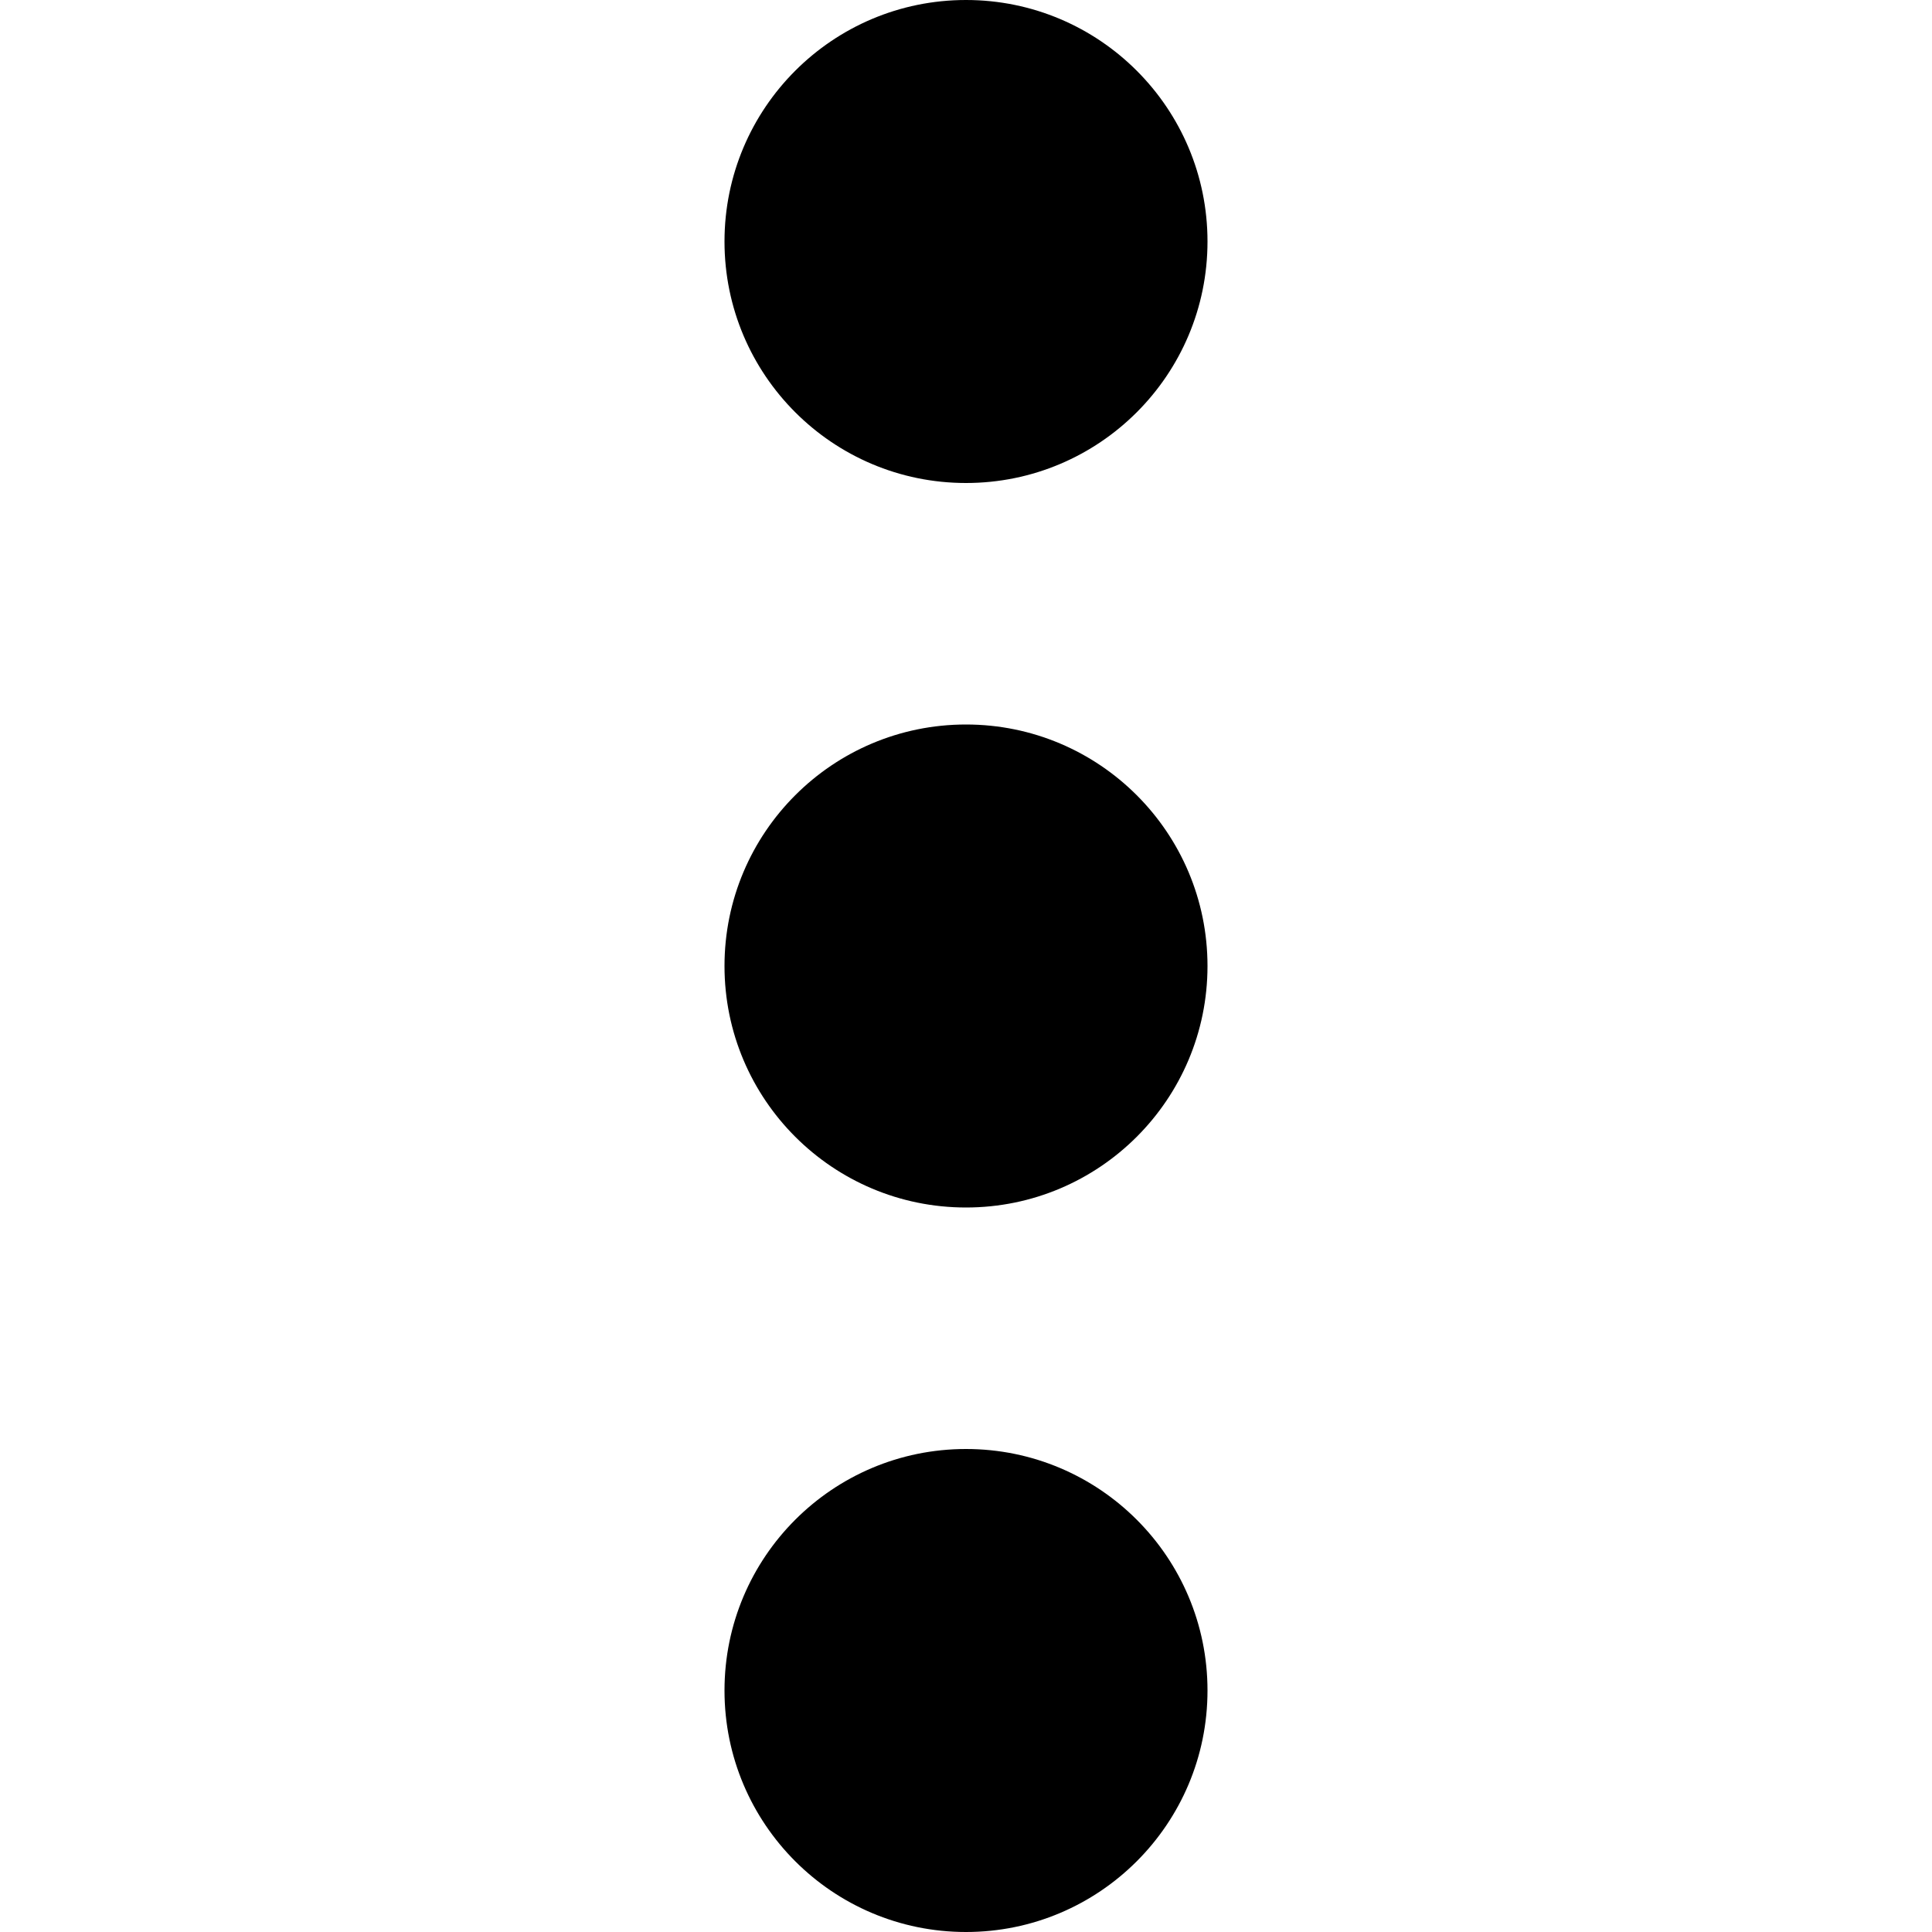
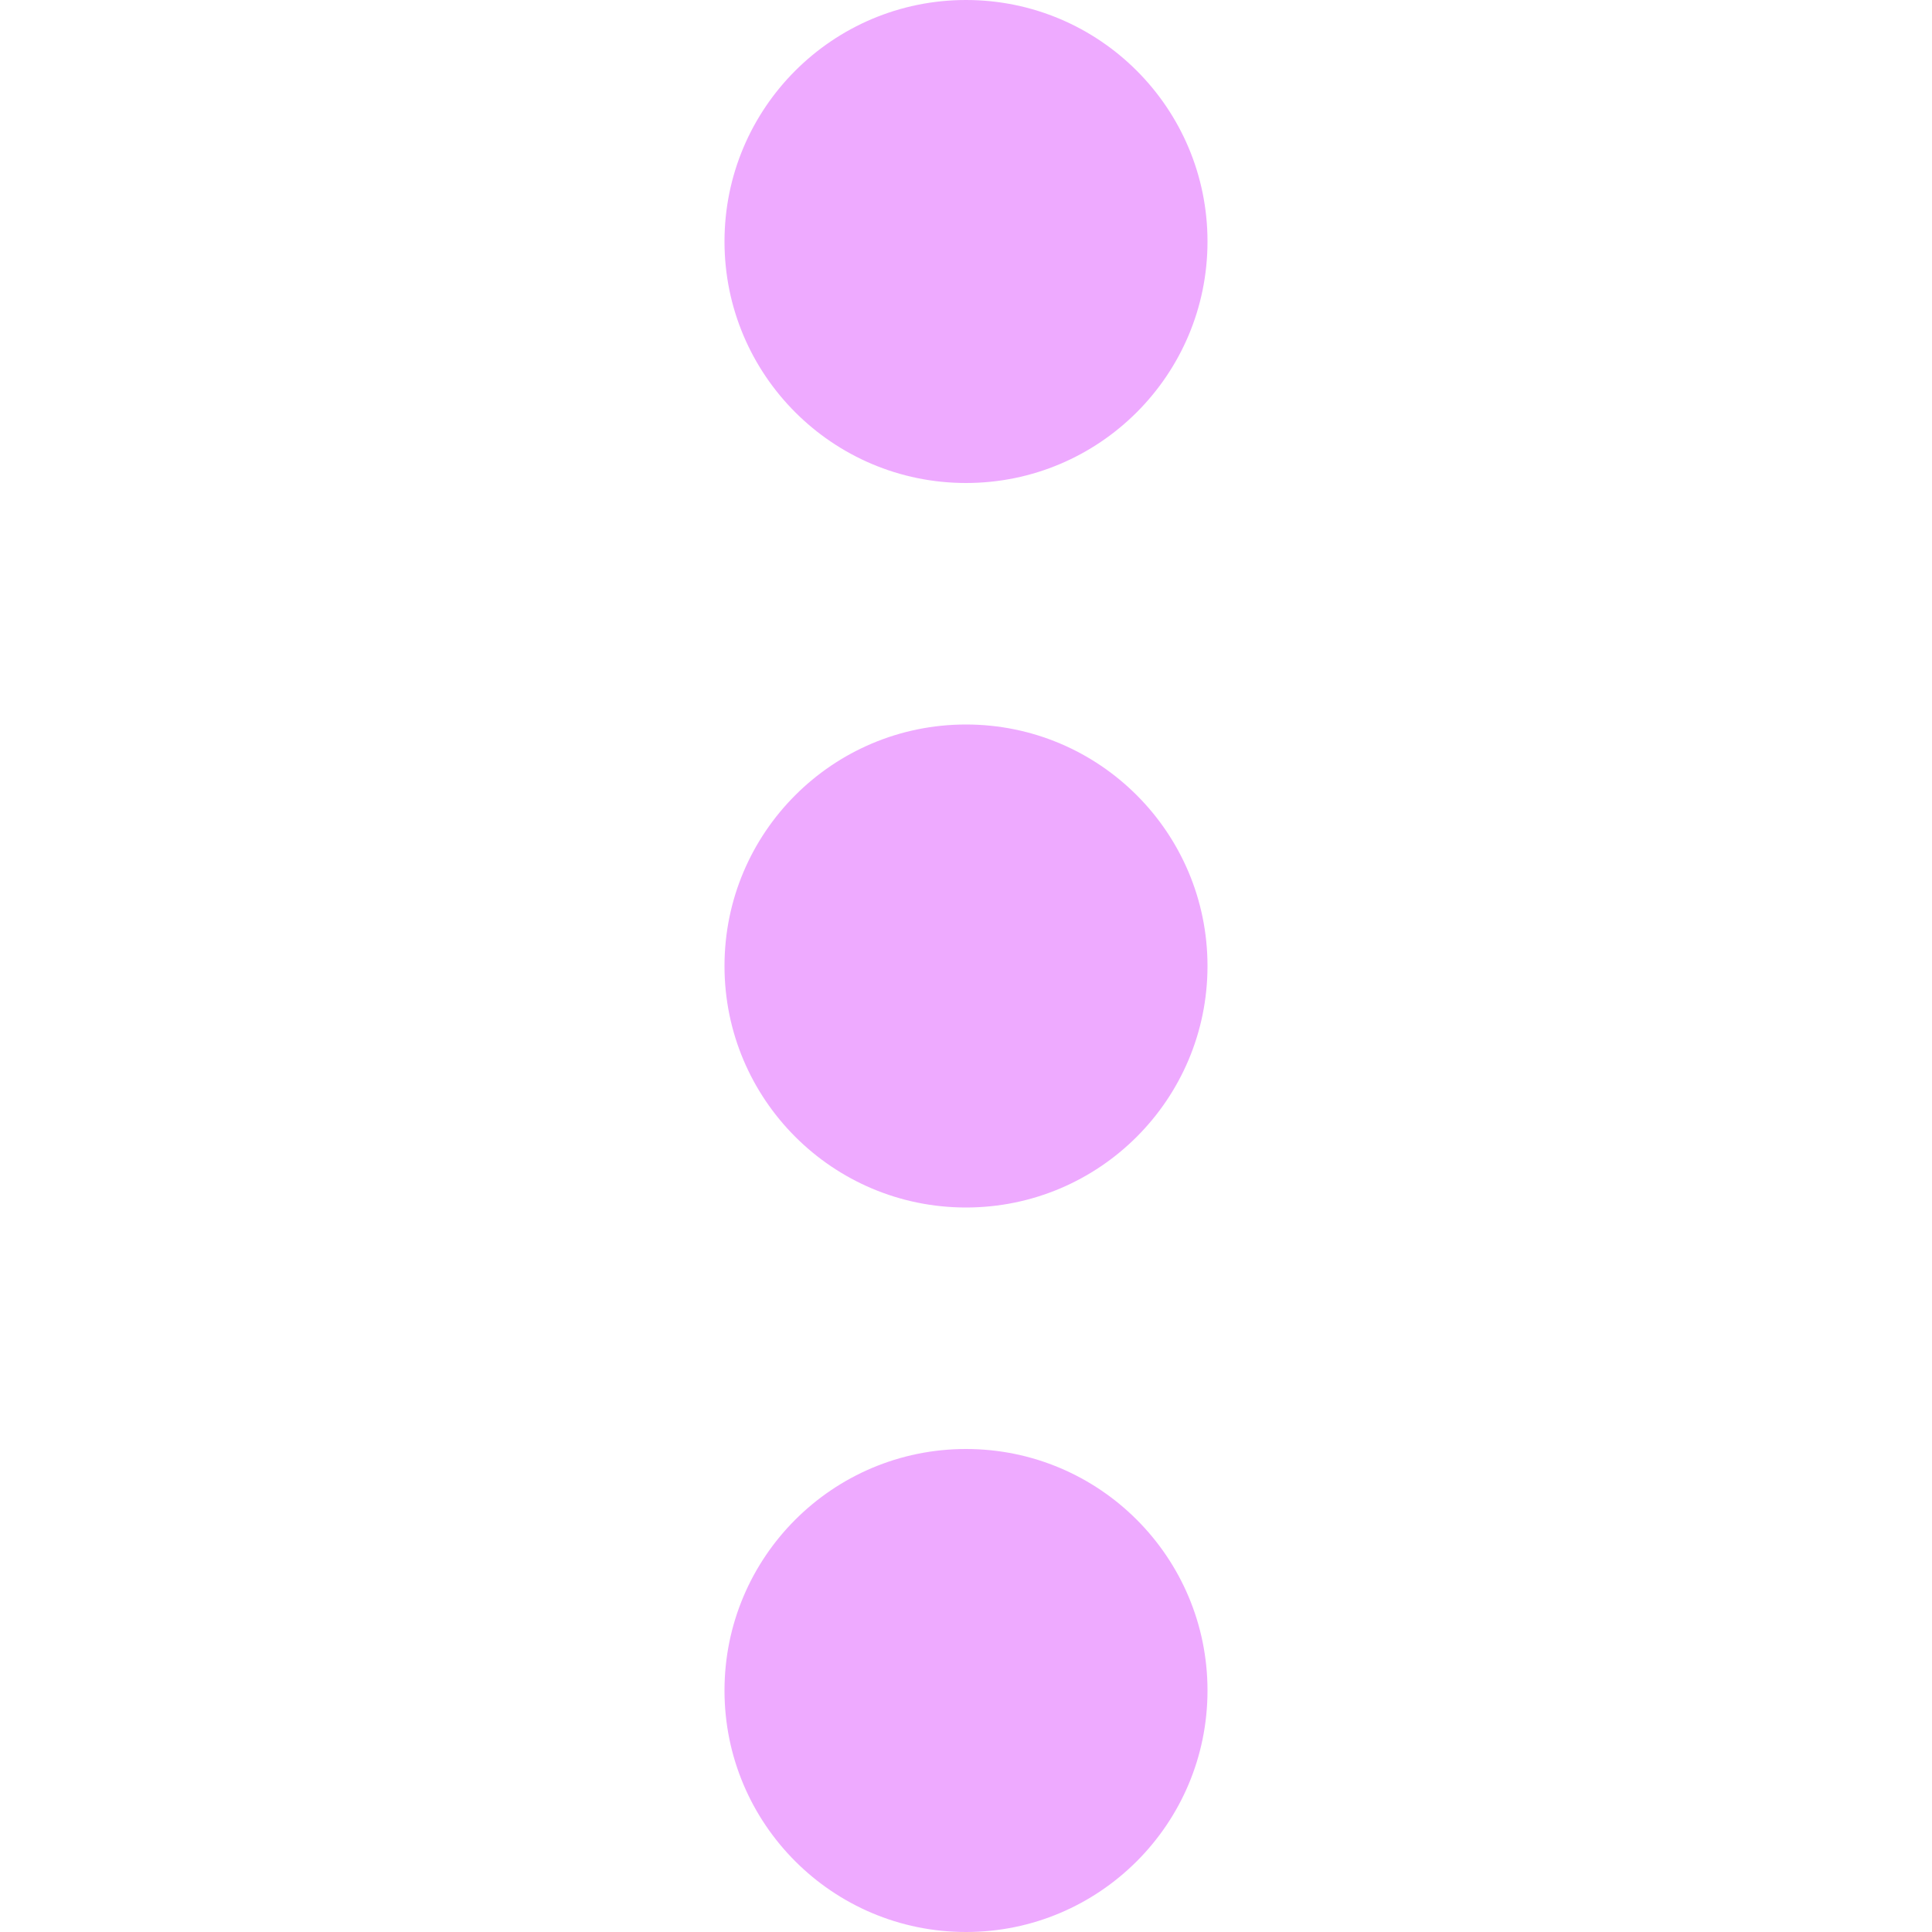
<svg xmlns="http://www.w3.org/2000/svg" version="1.1" id="Capa_1" x="0px" y="0px" viewBox="0 0 512 512" style="enable-background:new 0 0 512 512;" xml:space="preserve">
  <defs id="defs47">
	

		
	
			
			
			
		</defs>
-   <circle cx="256" cy="256" r="64" id="circle2" />
-   <circle cx="256" cy="448" r="64" id="circle4" />
-   <circle cx="256" cy="64" r="64" id="circle6" />
+   <circle cx="256" cy="256" r="64" id="circle2" style="fill:#eeaaff;fill-opacity:1" />
+   <circle cx="256" cy="448" r="64" id="circle4" style="fill:#eeaaff;fill-opacity:1" />
+   <circle cx="256" cy="64" r="64" id="circle6" style="fill:#eeaaff;fill-opacity:1" />
  <g id="g14">
</g>
  <g id="g16">
</g>
  <g id="g18">
</g>
  <g id="g20">
</g>
  <g id="g22">
</g>
  <g id="g24">
</g>
  <g id="g26">
</g>
  <g id="g28">
</g>
  <g id="g30">
</g>
  <g id="g32">
</g>
  <g id="g34">
</g>
  <g id="g36">
</g>
  <g id="g38">
</g>
  <g id="g40">
</g>
  <g id="g42">
</g>
</svg>
